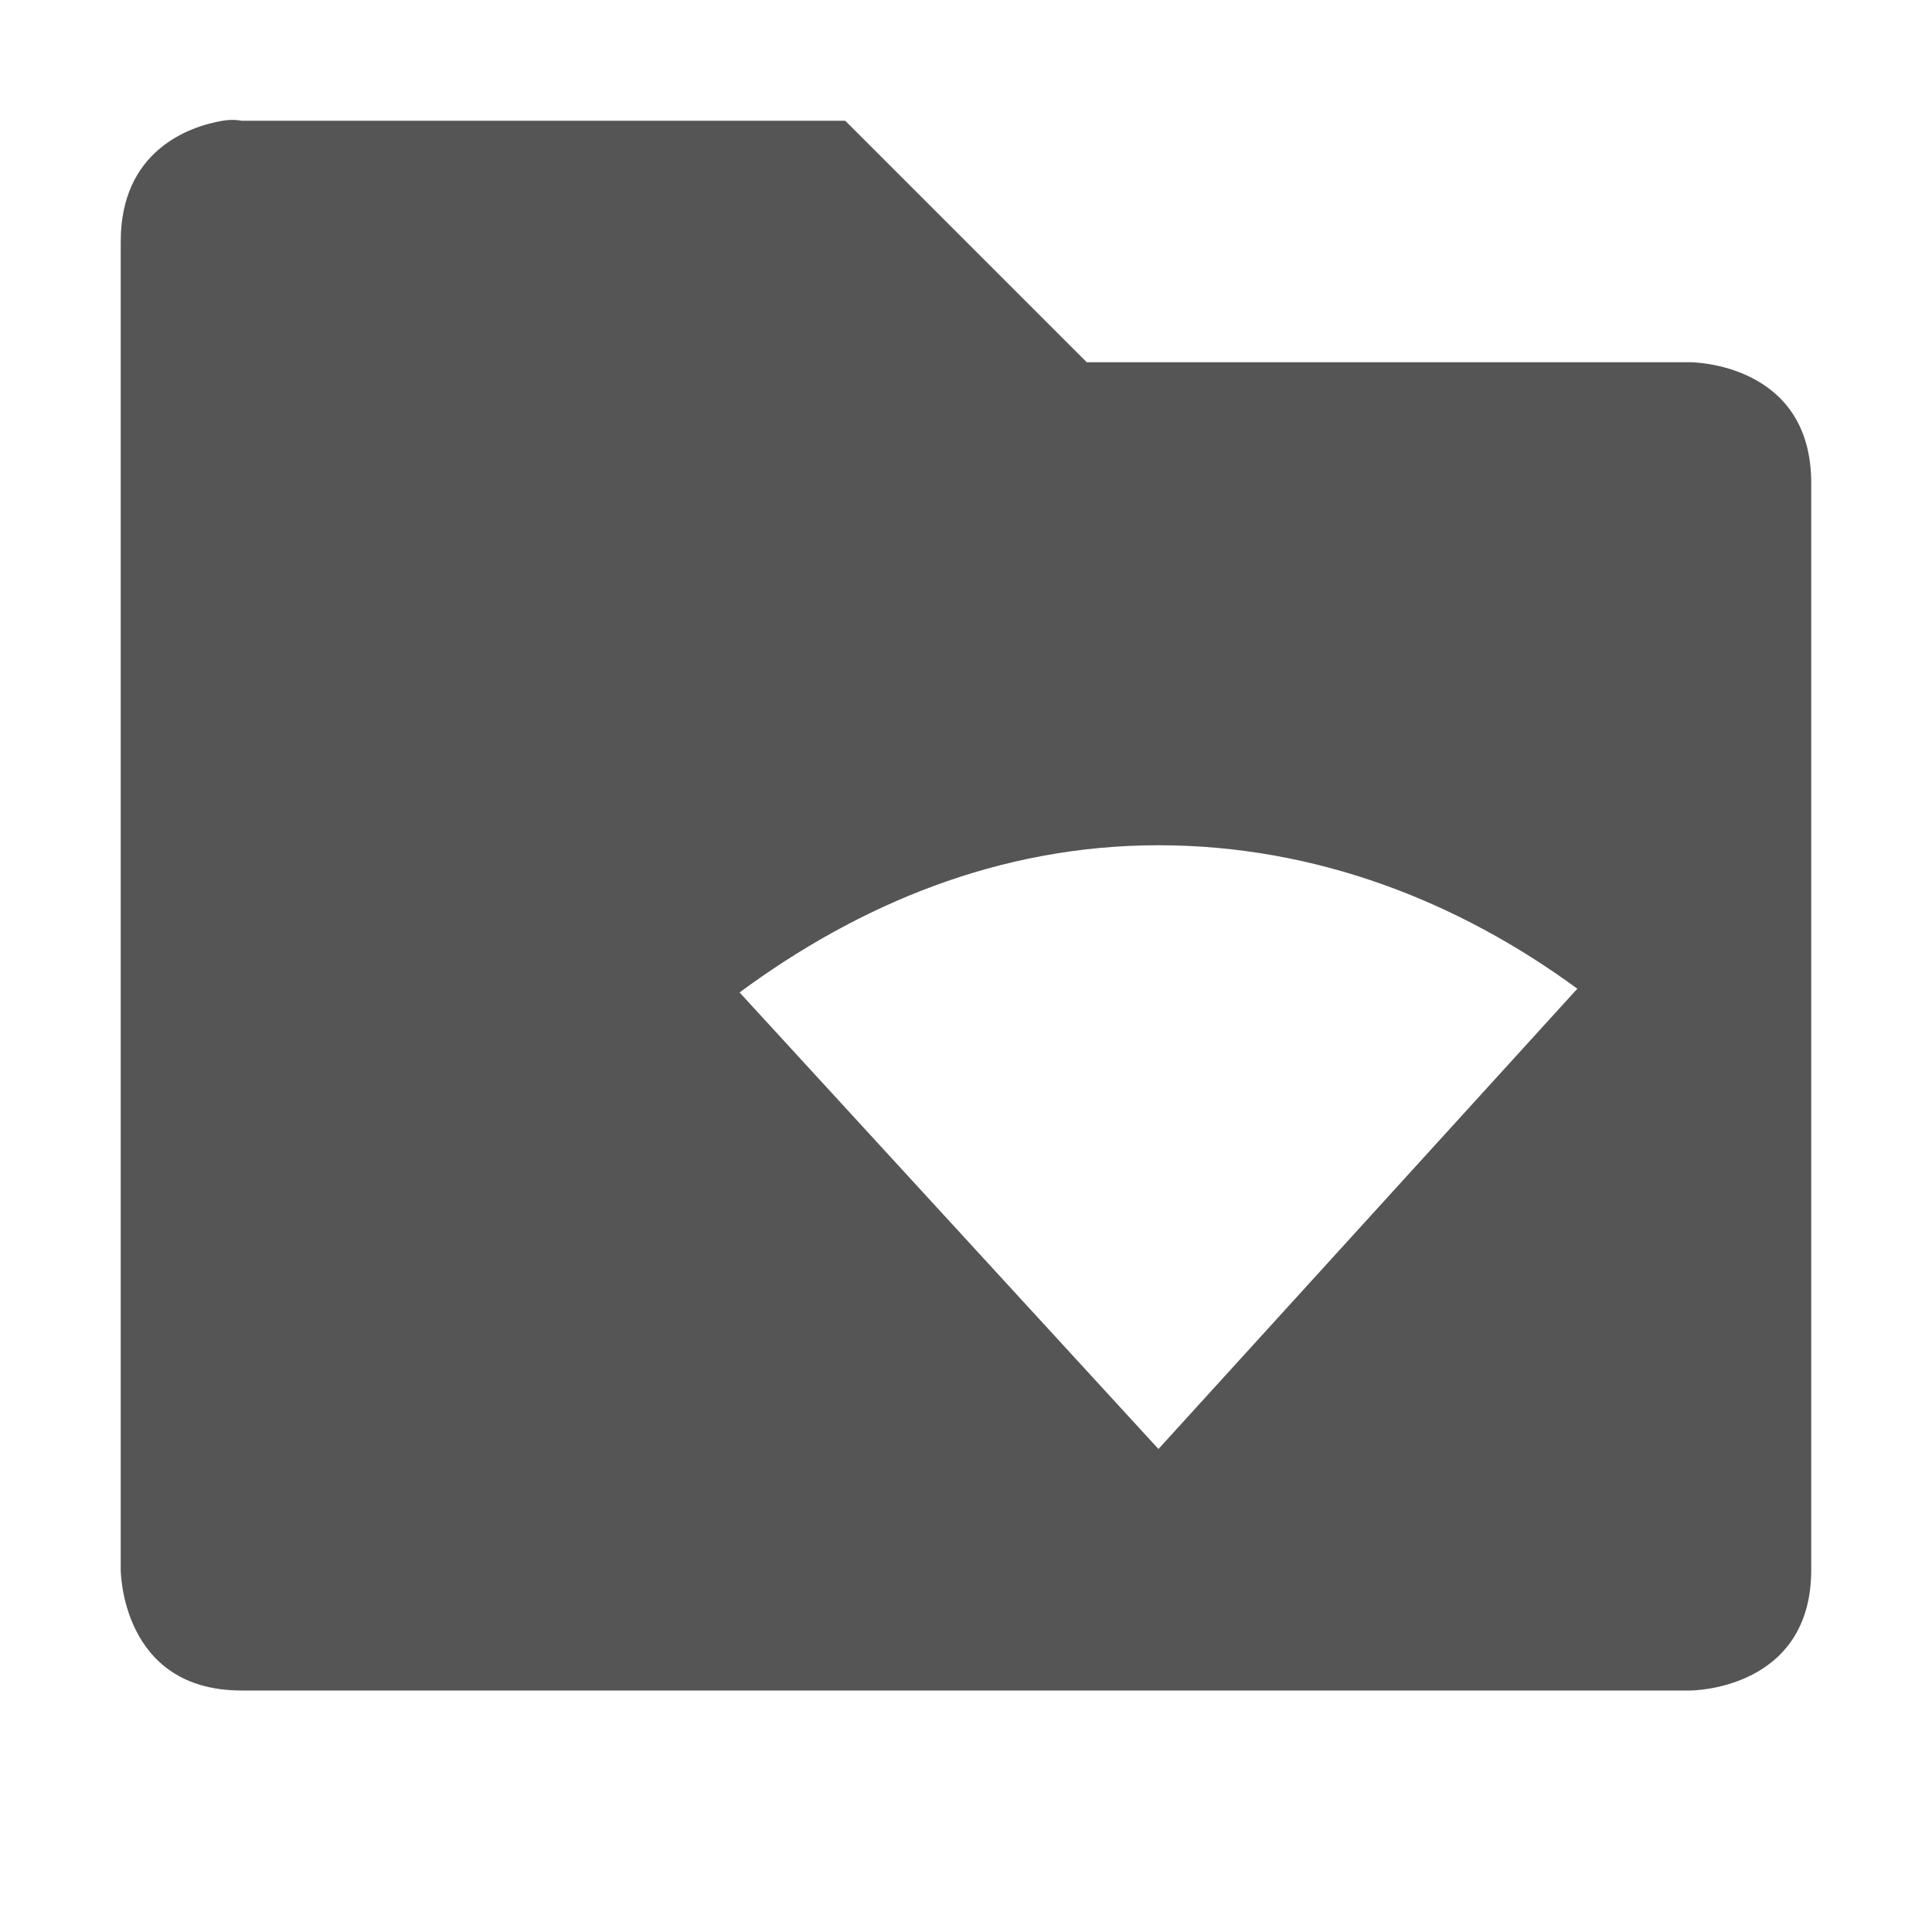
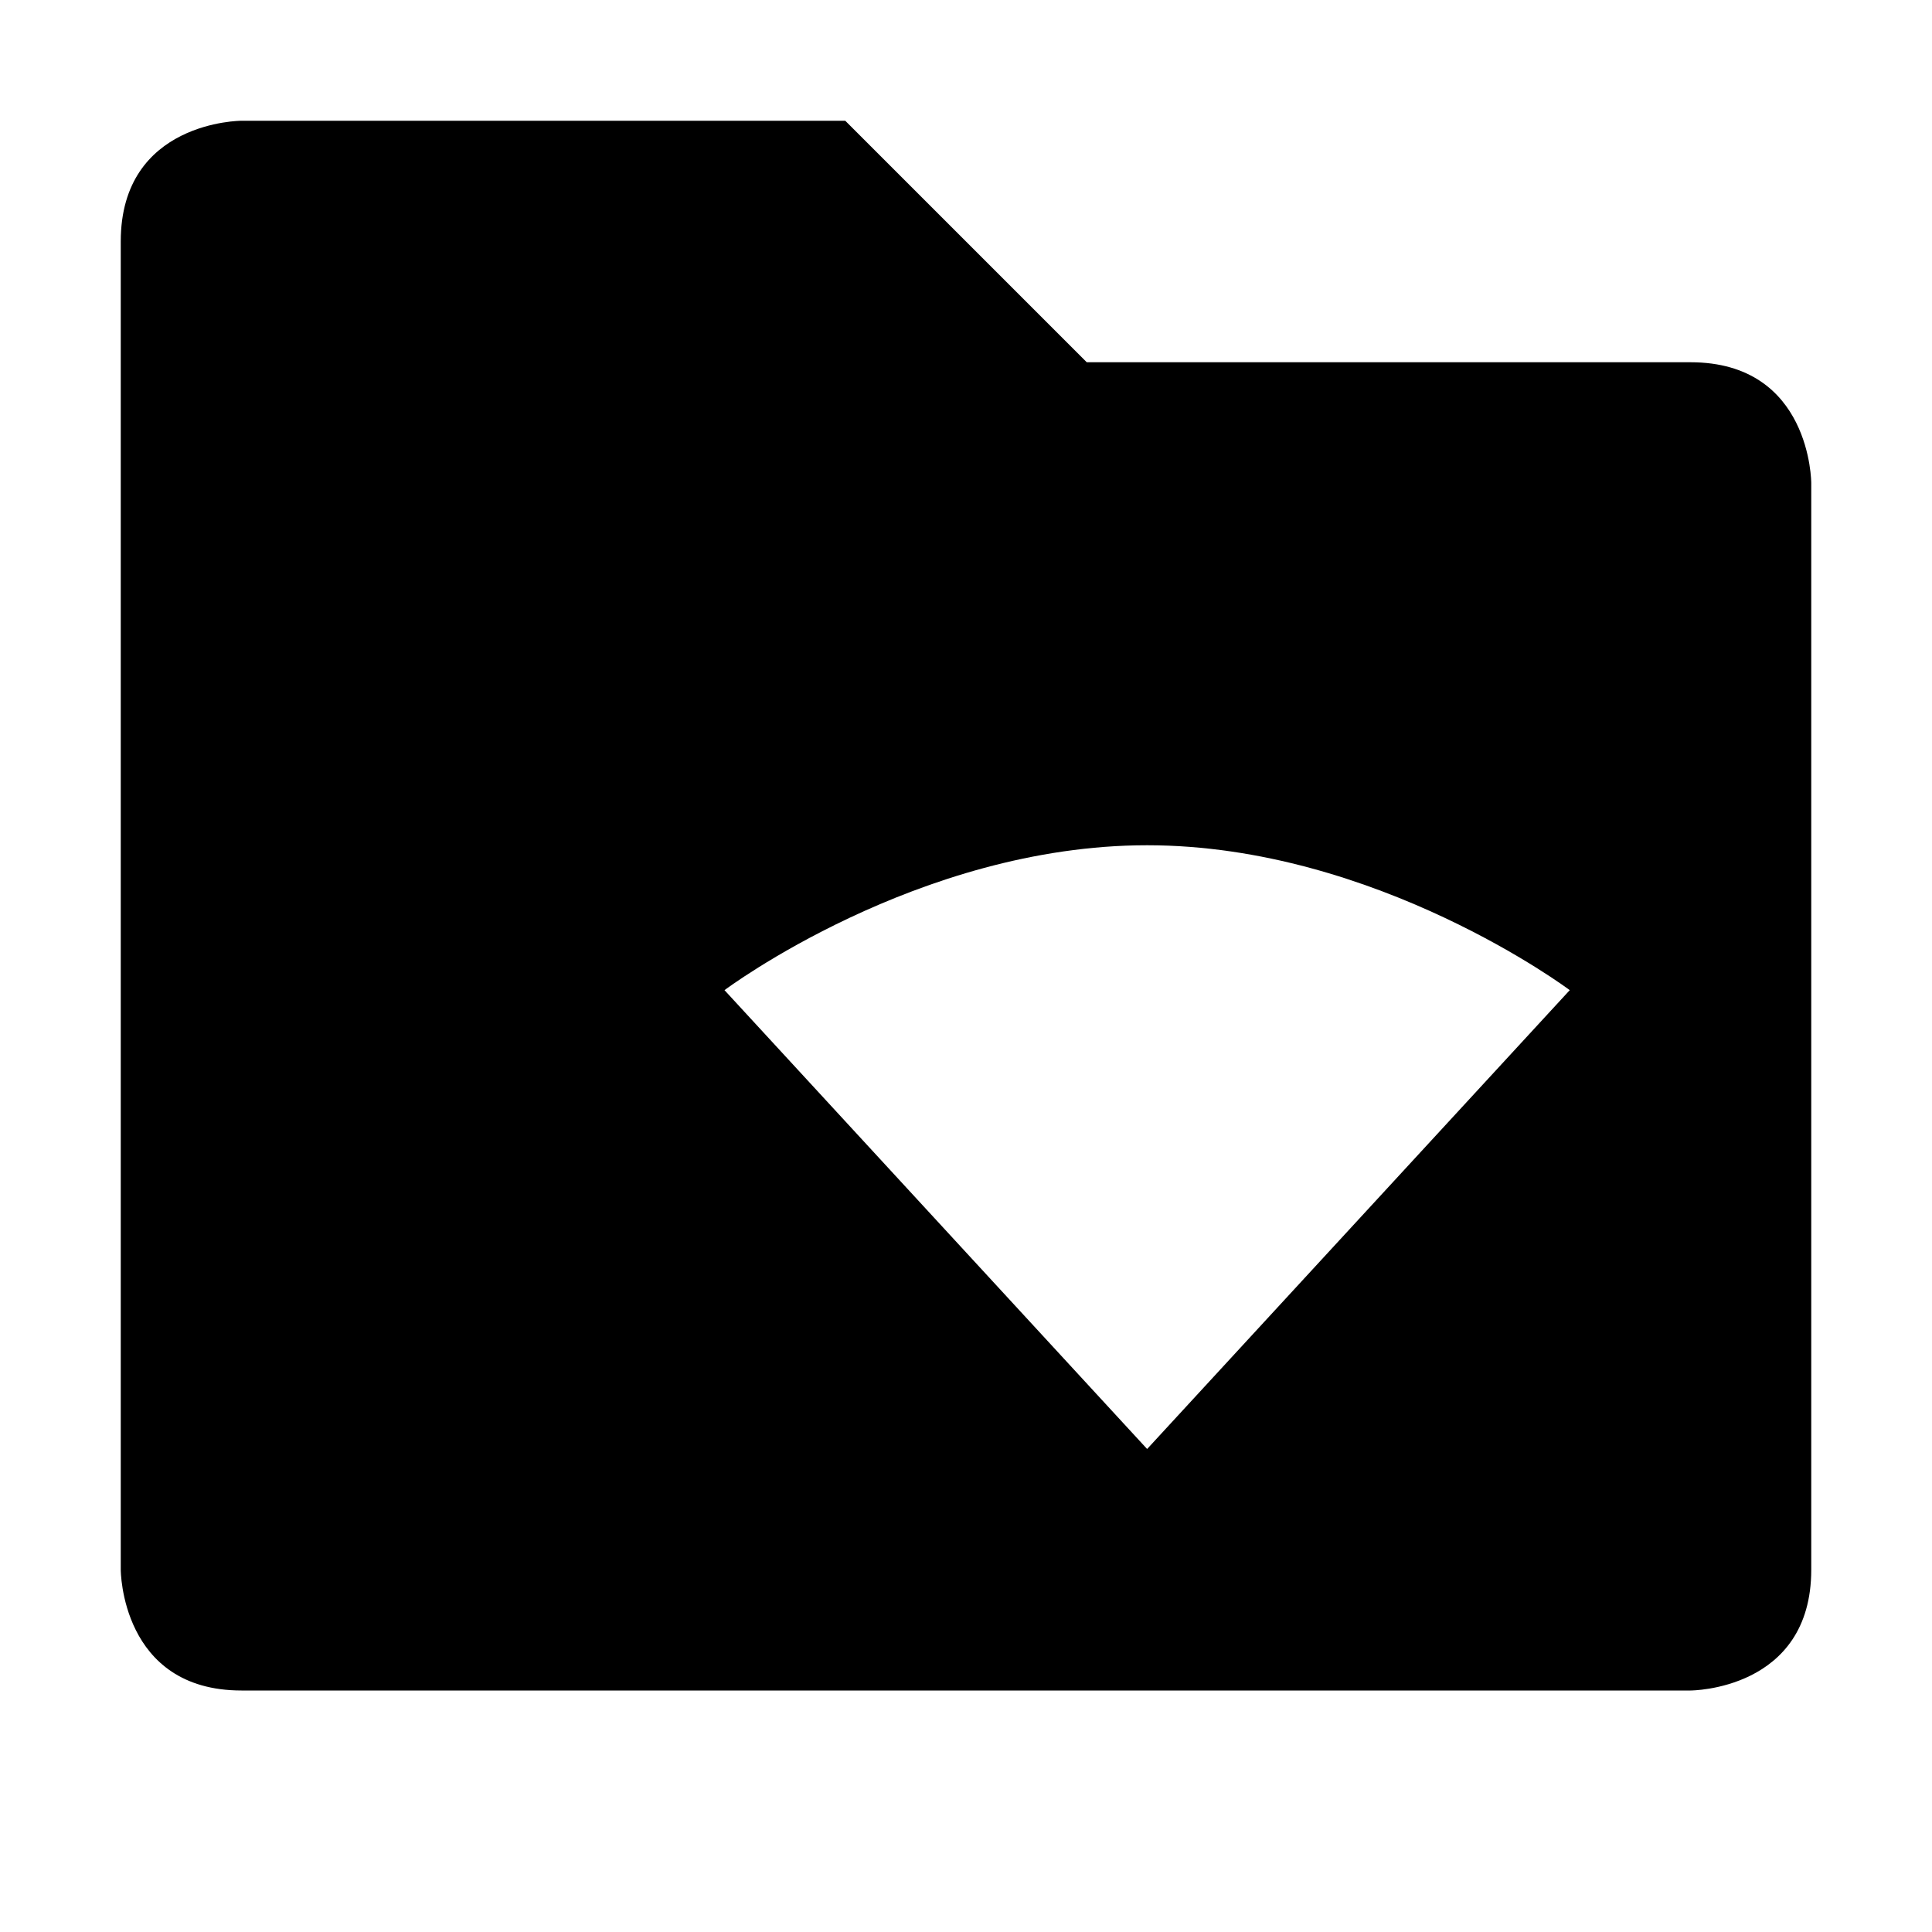
- <svg xmlns="http://www.w3.org/2000/svg" xmlns:ns1="http://www.openswatchbook.org/uri/2009/osb" height="16" id="svg7384" style="enable-background:new" version="1.1" width="16">
-   <defs id="defs7386">
-     <linearGradient id="linearGradient5606" ns1:paint="solid">
-       <stop id="stop5608" offset="0" style="stop-color:#000000;stop-opacity:1;" />
-     </linearGradient>
-     <filter color-interpolation-filters="sRGB" id="filter7554">
-       <feBlend id="feBlend7556" in2="BackgroundImage" mode="darken" />
-     </filter>
-   </defs>
-   <g id="layer9" style="display:inline" transform="translate(-825.0004,435)" />
-   <g id="layer10" style="display:inline;filter:url(#filter7554)" transform="translate(-825.0004,435)" />
-   <g id="layer1" style="display:inline" transform="translate(-584.0002,-182)">
-     <path d="M 585.844,183 C 585.562,183.047 585,183.25 585,184 l 0,11 c 0,0 0,1 1,1 l 5,0 2,0 5,0 c 0,0 1,0 1,-1 l 0,-9 c 0,-1 -1,-1 -1,-1 l -5,0 -2,-2 -5,0 c 0,0 -0.062,-0.016 -0.156,0 z m 7.75,6 c 1.309,0 2.488,0.469 3.469,1.188 L 593.594,194 590.125,190.219 C 591.11,189.492 592.274,189 593.594,189 z" id="path5090" style="font-size:medium;font-style:normal;font-variant:normal;font-weight:normal;font-stretch:normal;text-indent:0;text-align:start;text-decoration:none;line-height:normal;letter-spacing:normal;word-spacing:normal;text-transform:none;direction:ltr;block-progression:tb;writing-mode:lr-tb;text-anchor:start;baseline-shift:baseline;color:#000000;fill:#555555;fill-opacity:1;stroke:none;stroke-width:2;marker:none;visibility:visible;display:inline;overflow:visible;enable-background:accumulate;font-family:Sans;-inkscape-font-specification:Sans" />
-   </g>
-   <g id="layer14" style="display:inline" transform="translate(-825.0004,435)" />
-   <g id="layer15" style="display:inline" transform="translate(-825.0004,435)" />
-   <g id="g71291" style="display:inline" transform="translate(-825.0004,435)" />
-   <g id="layer2" style="display:inline" transform="translate(-584.0002,-32)" />
-   <g id="g6058" style="display:inline" transform="translate(-584.0002,-32)" />
-   <g id="layer12" style="display:inline" transform="translate(-825.0004,435)" />
+ <svg xmlns="http://www.w3.org/2000/svg" height="16" width="16">
+   <path d="m1 2v11s0 1 1 1h12s1 0 1-1v-9s0-1-1-1h-5l-2-2h-5s-1 0-1 1zm8.5 5c1.9 0 3.5 1.2 3.5 1.2l-3.5 3.8-3.5-3.8s1.6-1.2 3.5-1.2z" />
</svg>
